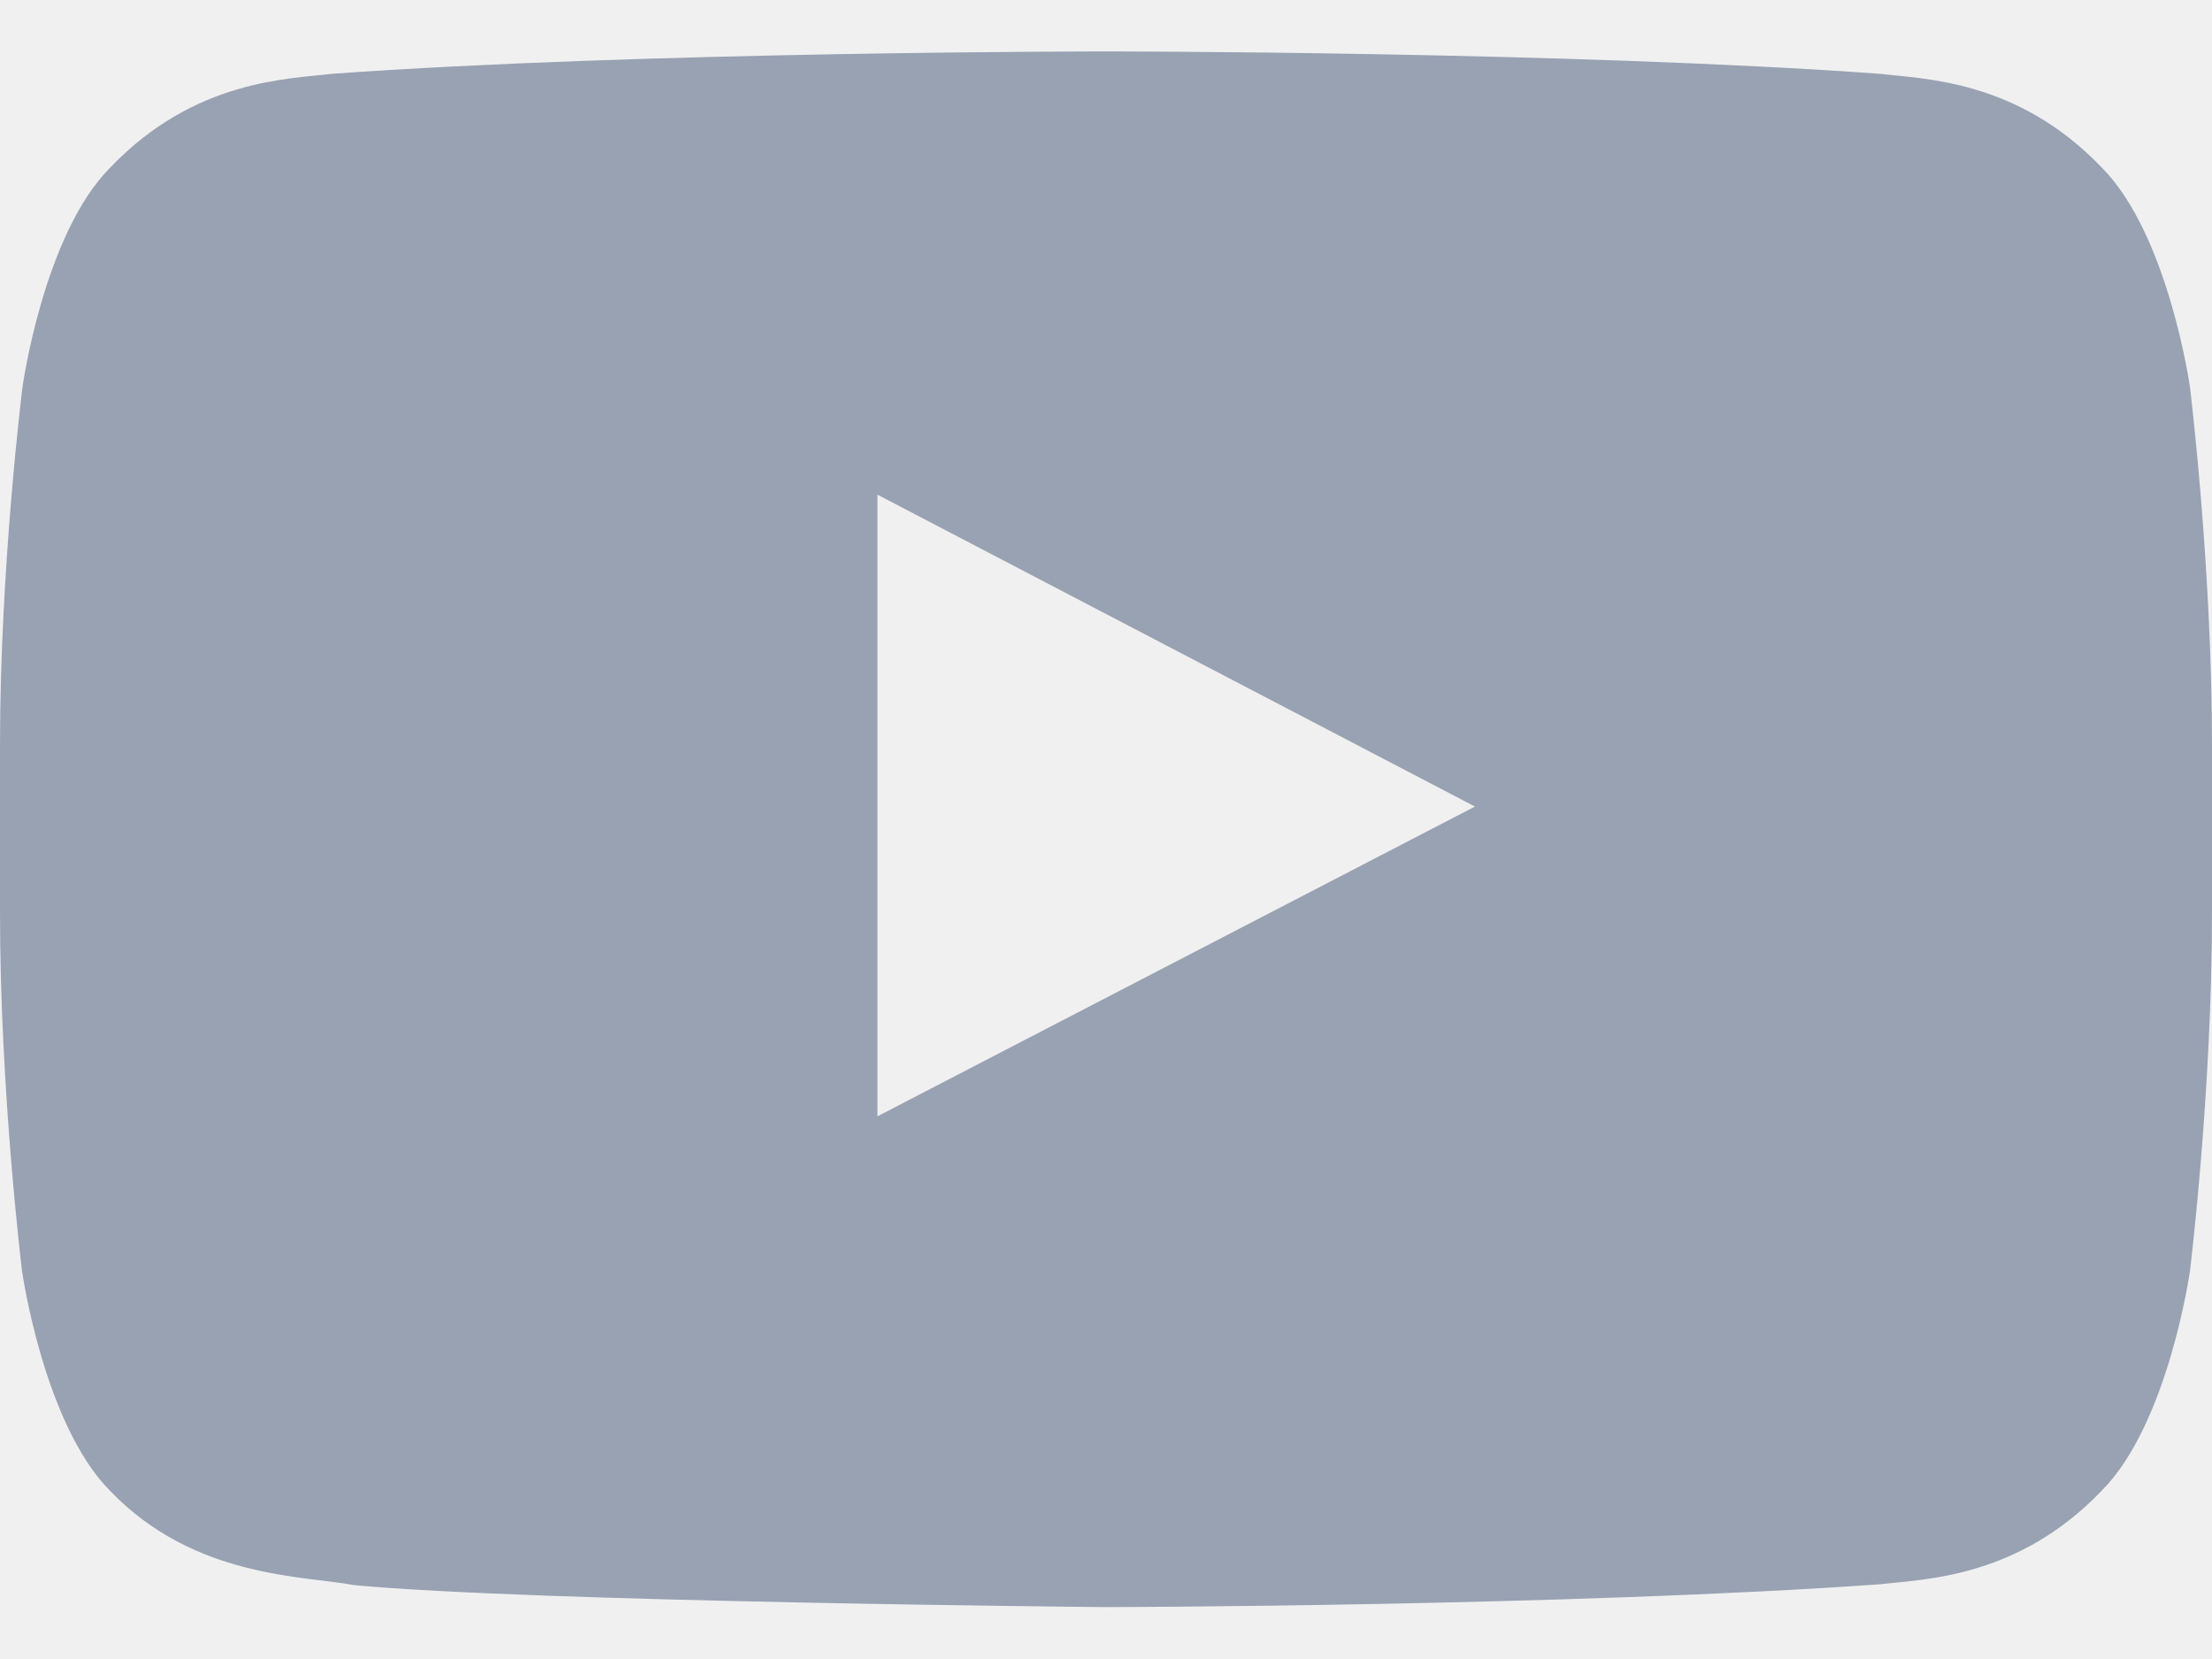
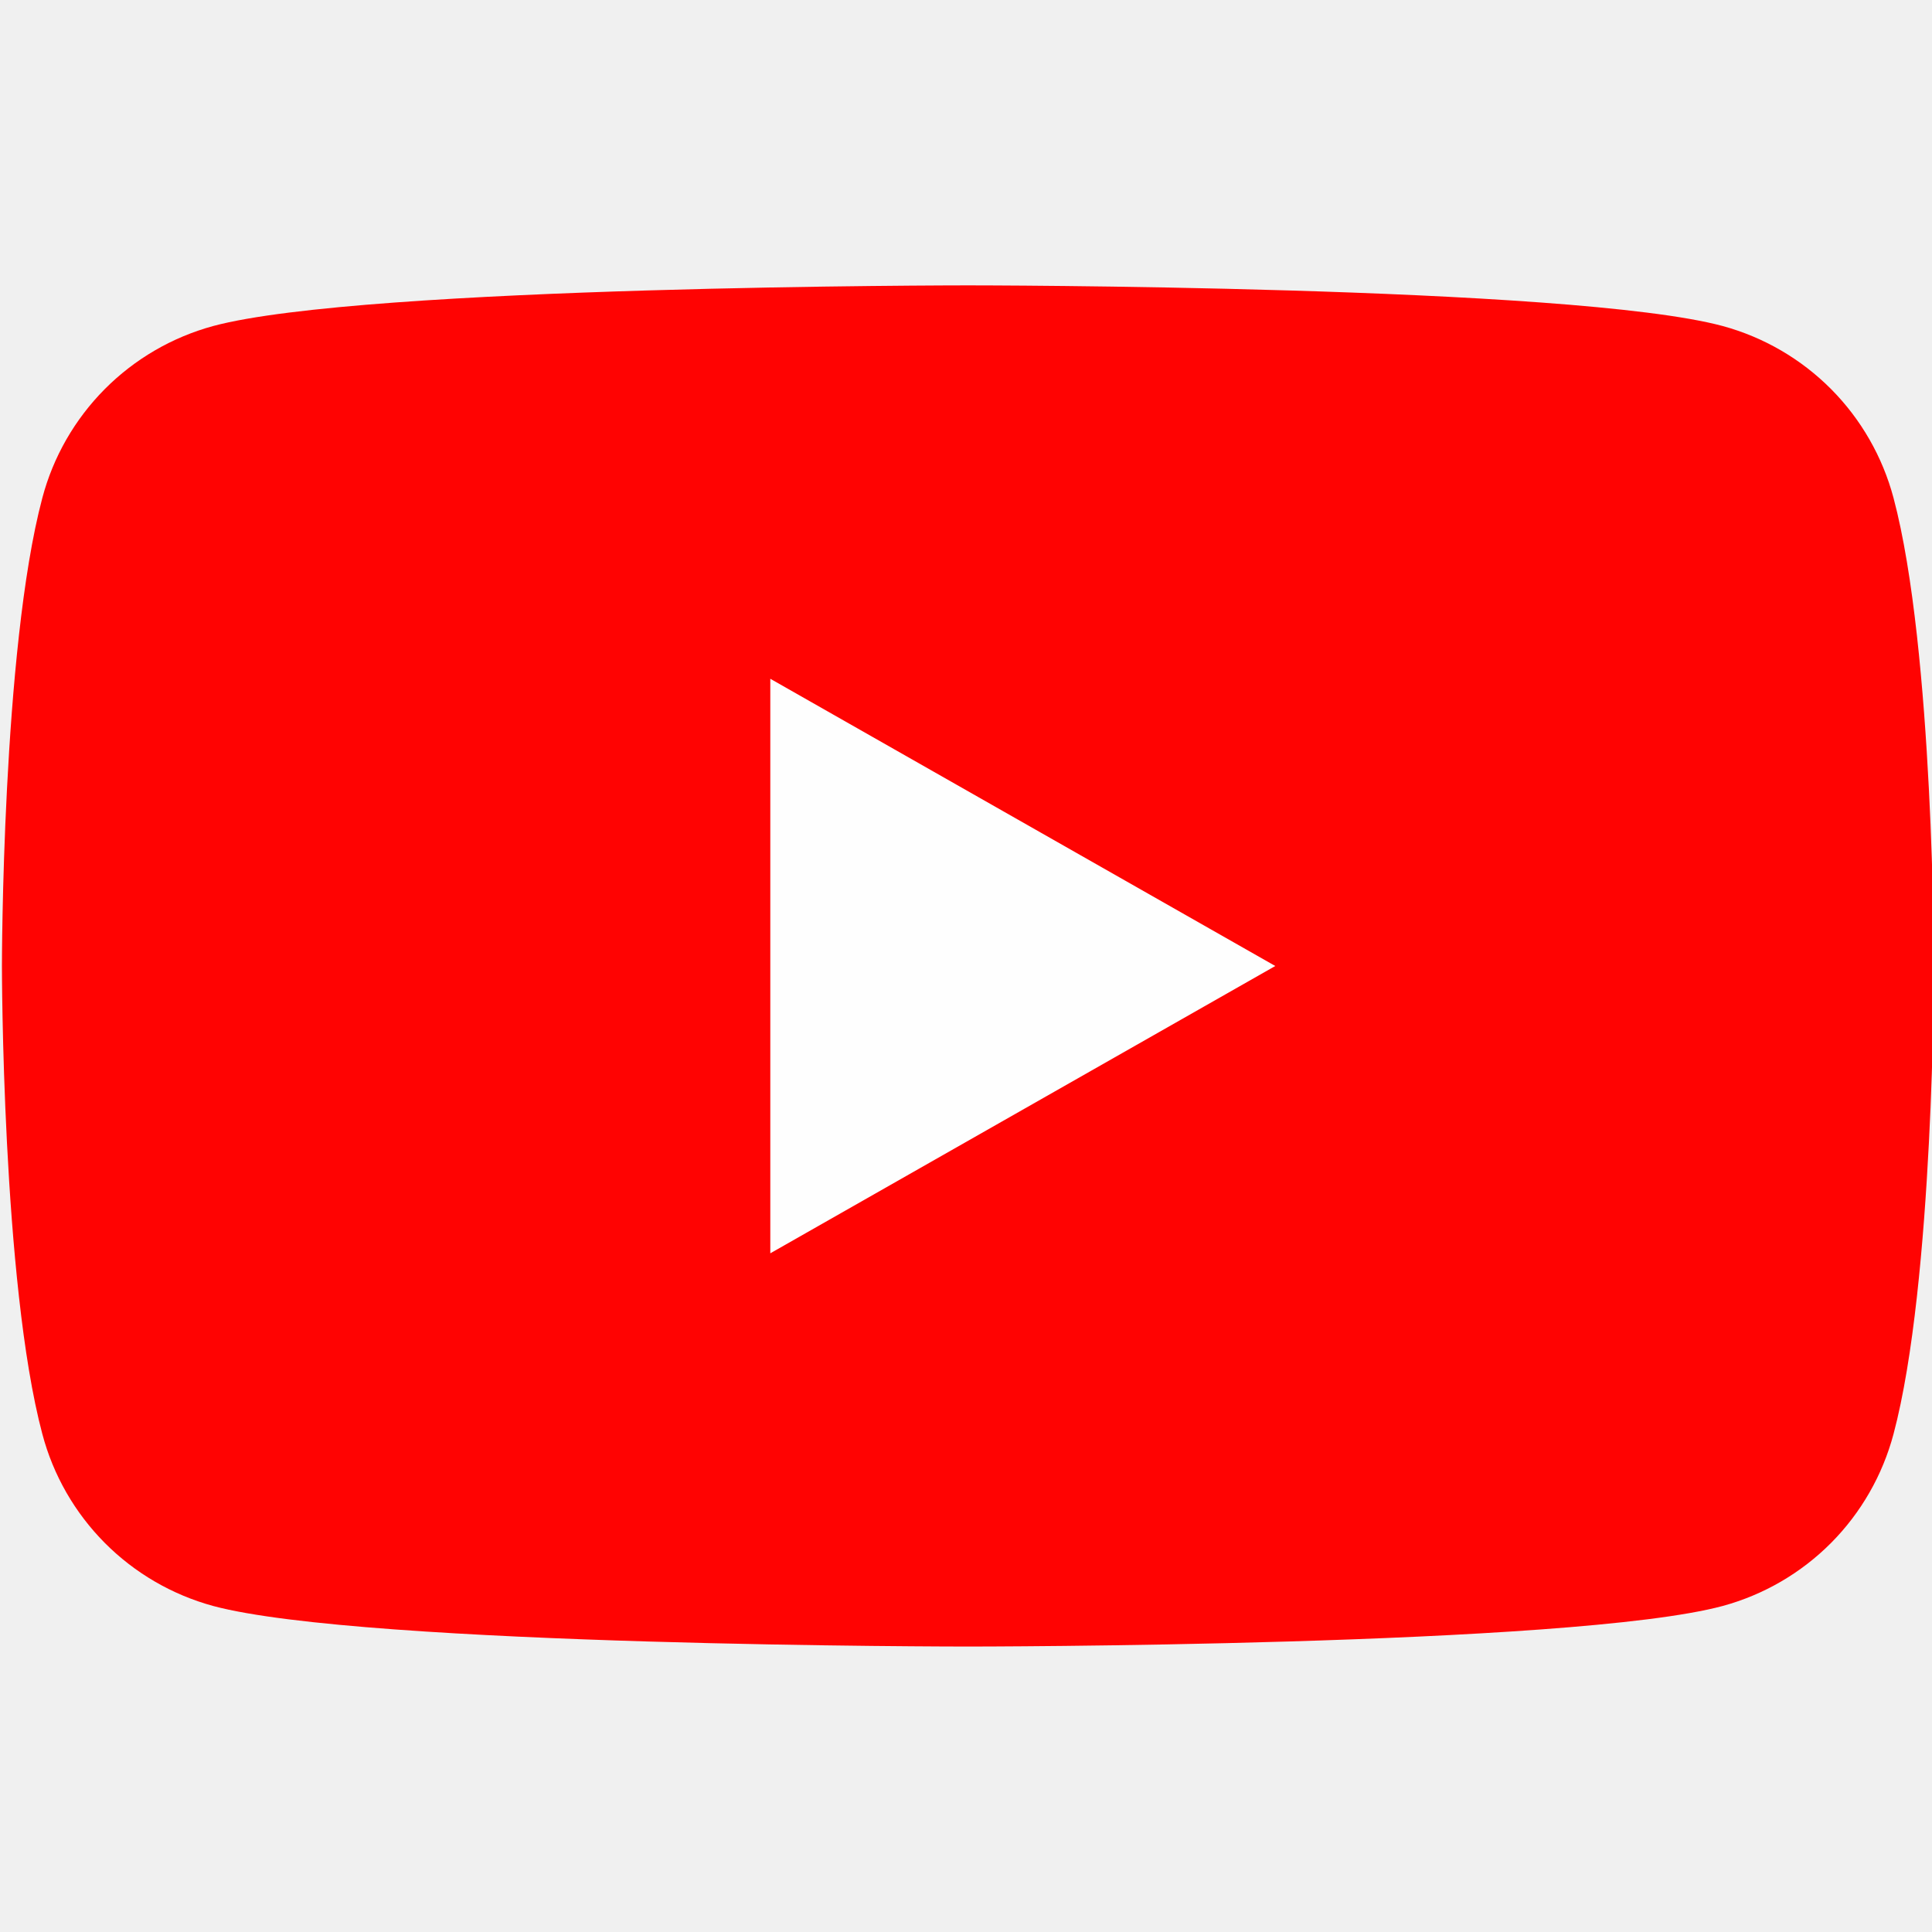
- <svg xmlns="http://www.w3.org/2000/svg" width="24" height="18" viewBox="0 0 24 18" fill="none">
-   <path d="M23.761 4.2C23.761 4.2 23.527 2.545 22.805 1.819C21.891 0.862 20.869 0.858 20.4 0.801C17.044 0.558 12.005 0.558 12.005 0.558H11.995C11.995 0.558 6.956 0.558 3.6 0.801C3.131 0.858 2.109 0.862 1.195 1.819C0.473 2.545 0.244 4.2 0.244 4.2C0.244 4.2 0 6.145 0 8.086V9.904C0 11.845 0.239 13.79 0.239 13.79C0.239 13.79 0.473 15.445 1.191 16.172C2.105 17.128 3.305 17.095 3.839 17.198C5.761 17.381 12 17.437 12 17.437C12 17.437 17.044 17.428 20.4 17.189C20.869 17.133 21.891 17.128 22.805 16.172C23.527 15.445 23.761 13.79 23.761 13.79C23.761 13.79 24 11.85 24 9.904V8.086C24 6.145 23.761 4.2 23.761 4.2ZM9.52 12.112V5.367L16.003 8.751L9.52 12.112Z" fill="#98A2B3" />
+ <svg xmlns="http://www.w3.org/2000/svg" width="24" height="24" viewBox="0 0 24 24" fill="none">
+   <g clip-path="url(#clip0_1735_170196)">
+     <path d="M23.522 6.185C23.386 5.675 23.119 5.209 22.747 4.834C22.374 4.459 21.91 4.189 21.4 4.05C19.524 3.545 12.024 3.545 12.024 3.545C12.024 3.545 4.524 3.545 2.648 4.05C2.138 4.189 1.674 4.459 1.301 4.834C0.929 5.209 0.661 5.675 0.526 6.185C0.024 8.07 0.024 12 0.024 12C0.024 12 0.024 15.93 0.526 17.814C0.661 18.325 0.929 18.791 1.301 19.166C1.674 19.541 2.138 19.811 2.648 19.95C4.524 20.454 12.024 20.454 12.024 20.454C12.024 20.454 19.524 20.454 21.4 19.95C21.91 19.811 22.374 19.541 22.747 19.166C23.119 18.791 23.386 18.325 23.522 17.814C24.024 15.93 24.024 12 24.024 12C24.024 12 24.024 8.07 23.522 6.185Z" fill="#FF0302" />
+     <path d="M9.569 15.569V8.432L15.842 12L9.569 15.569Z" fill="#FEFEFE" />
+   </g>
+   <defs>
+     <clipPath id="clip0_1735_170196">
+       <rect width="24" height="24" fill="white" />
+     </clipPath>
+   </defs>
</svg>
